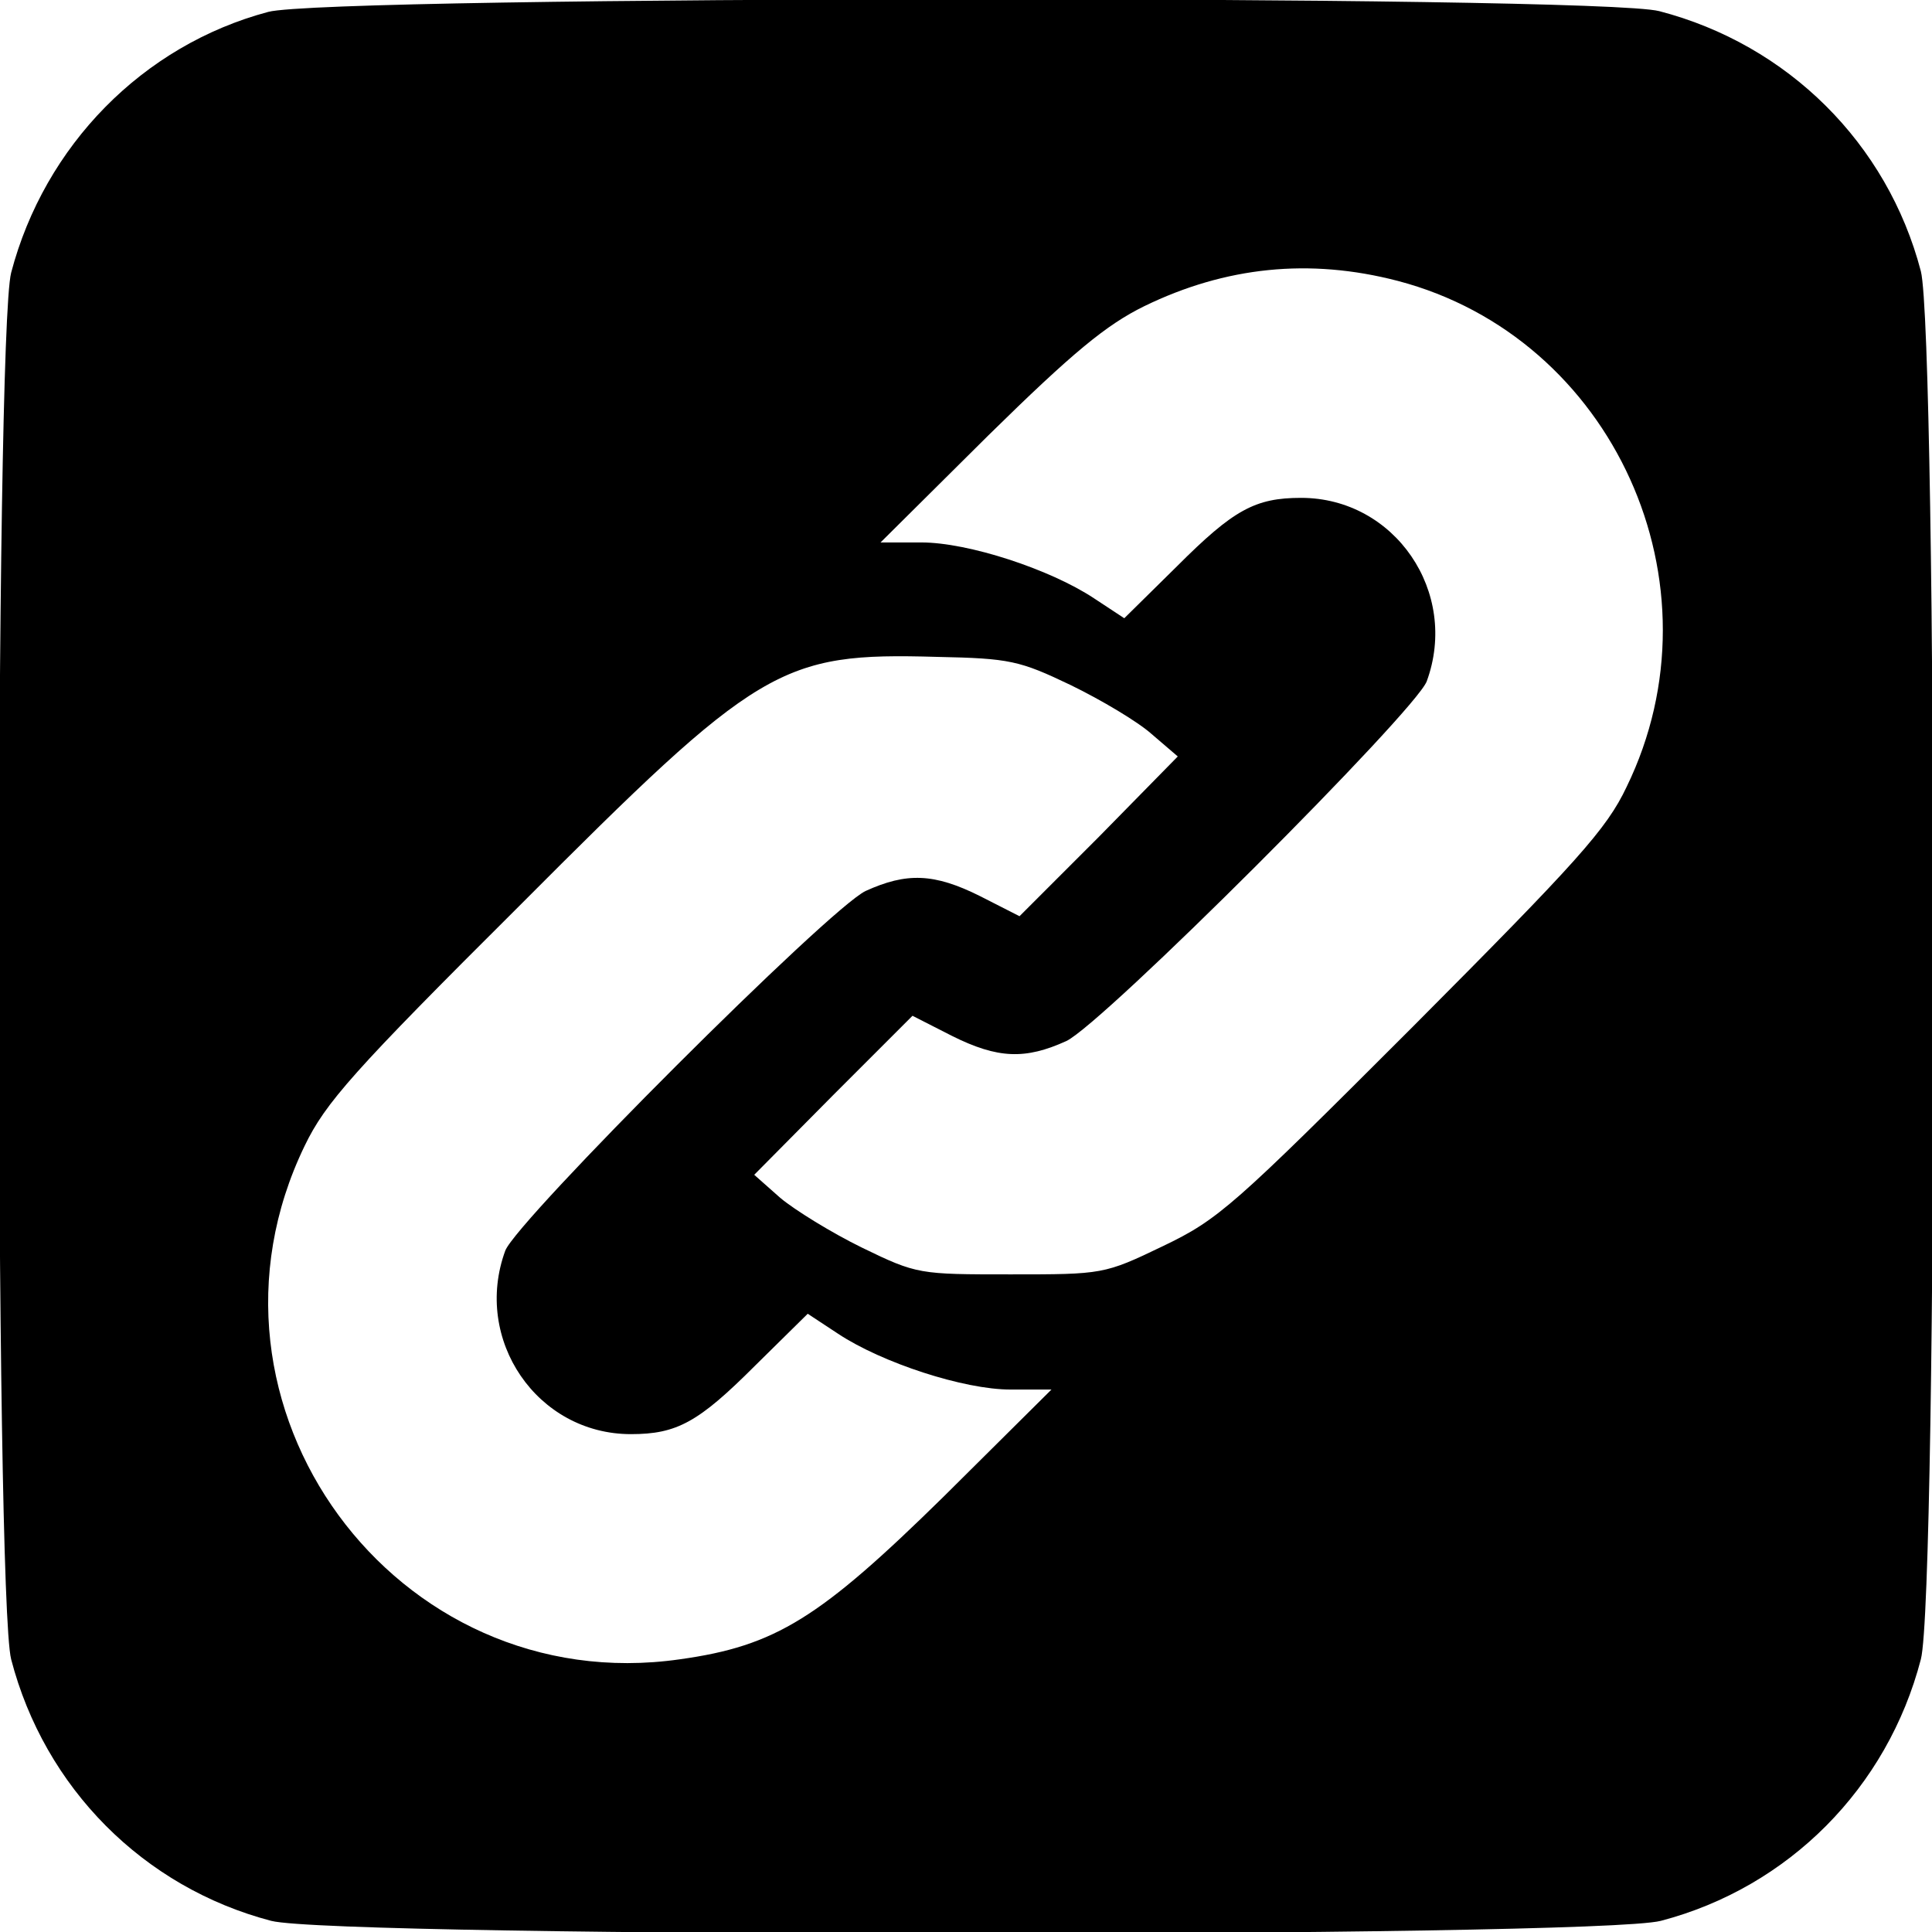
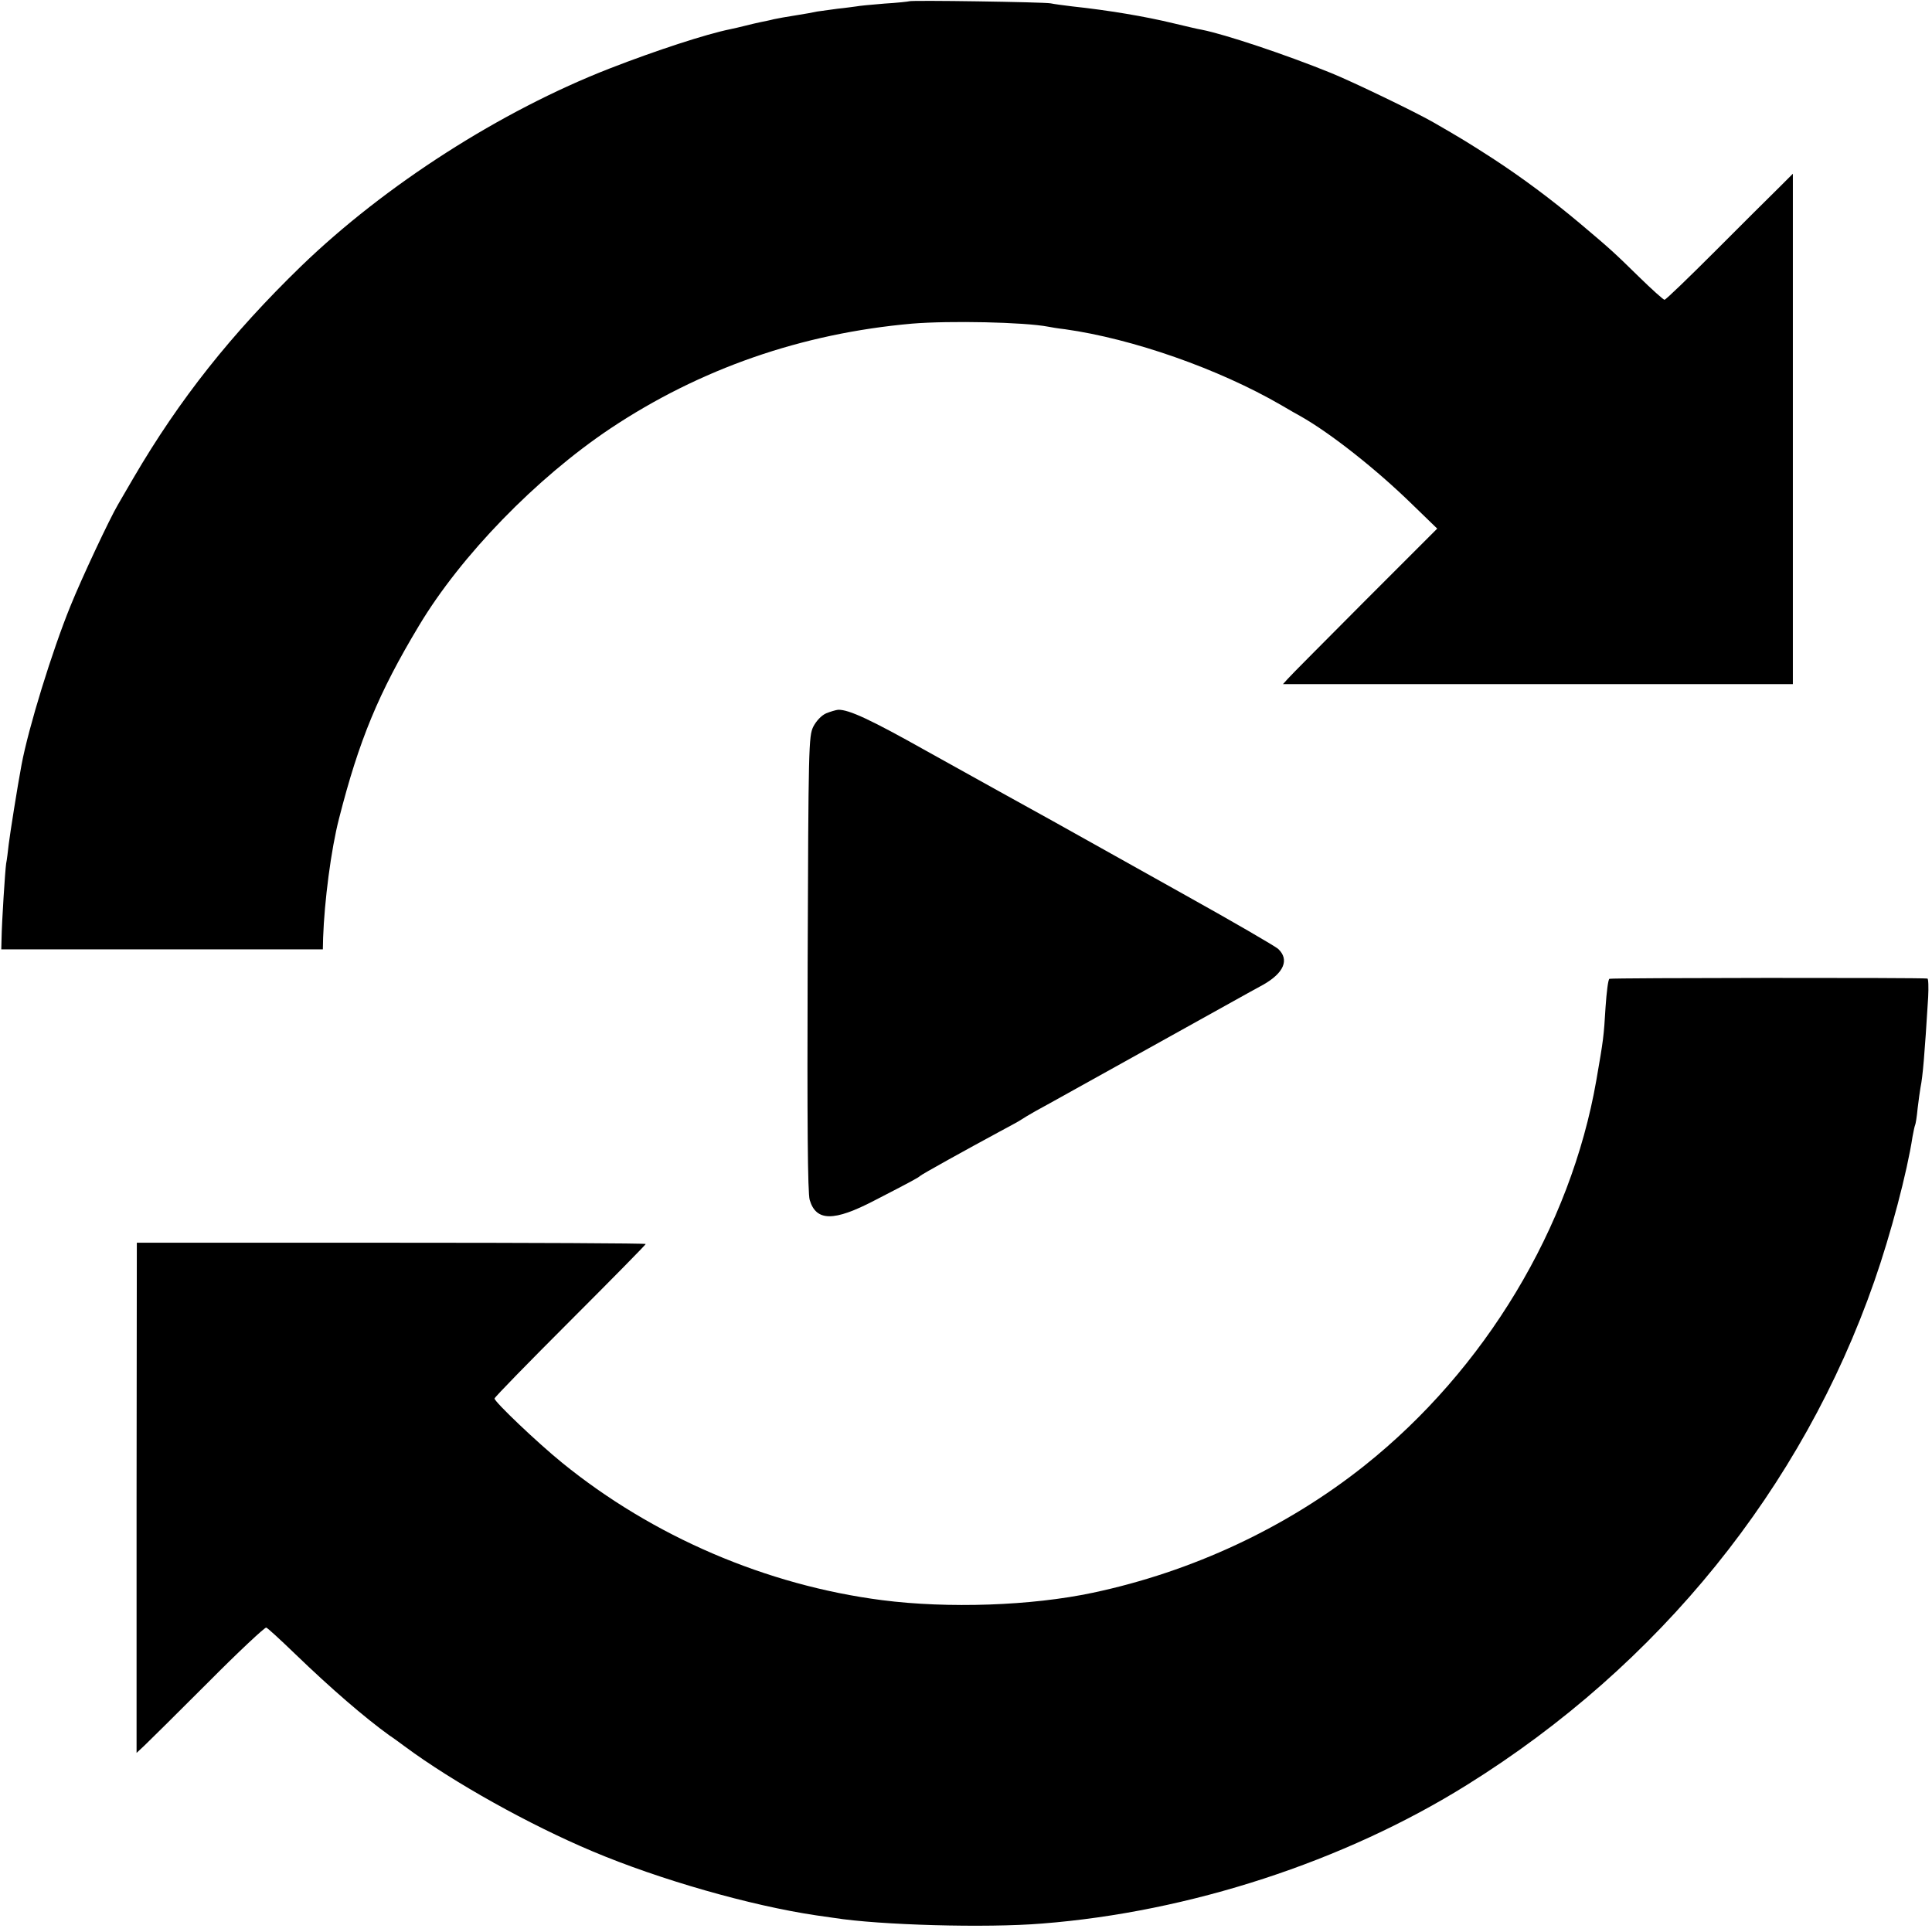
- <svg xmlns="http://www.w3.org/2000/svg" version="1.0" width="260pt" height="260pt" viewBox="0 0 260 260" preserveAspectRatio="xMidYMid meet">
-   <g transform="translate(0,260) scale(0.1,-0.1)" fill="#000000" stroke="none">
-     <path d="M361 2584 c-169 -45 -301 -180 -346 -351 -22 -86 -22 -1780 0 -1866 45 -173 178 -307 350 -352 89 -23 1781 -23 1870 0 172 45 305 179 350 352 23 87 22 1781 0 1868 -45 172 -179 305 -352 350 -84 22 -1790 21 -1872 -1z m1520 -362 c290 -76 441 -408 308 -681 -27 -57 -66 -100 -288 -323 -242 -242 -261 -259 -336 -295 -79 -38 -81 -38 -205 -38 -123 0 -126 0 -200 36 -41 20 -91 51 -110 67 l-35 31 106 107 107 107 53 -27 c62 -31 99 -32 154 -7 49 23 469 443 485 484 44 120 -43 247 -169 247 -62 0 -91 -16 -167 -92 l-71 -70 -41 27 c-59 39 -169 75 -232 75 l-55 0 145 144 c114 112 159 149 210 174 109 53 222 65 341 34z m-440 -544 c41 -20 90 -49 109 -66 l35 -30 -106 -108 -107 -107 -53 27 c-62 31 -99 32 -154 7 -49 -23 -469 -443 -485 -484 -44 -120 43 -247 169 -247 62 0 91 16 167 92 l71 70 41 -27 c59 -39 169 -75 232 -75 l55 0 -145 -144 c-167 -164 -226 -201 -355 -219 -383 -55 -674 342 -505 691 28 58 65 100 289 323 323 324 351 341 562 335 98 -2 111 -5 180 -38z" />
+ <svg xmlns="http://www.w3.org/2000/svg" version="1.0" width="754pt" height="754pt" viewBox="0 0 754 754" preserveAspectRatio="xMidYMid meet">
+   <g transform="translate(0,754) scale(0.1,-0.1)" fill="#000000" stroke="none">
+     <path d="M3548 7535 c-2 -1 -45 -6 -96 -9 -51 -4 -101 -9 -110 -11 -9 -1 -42 -6 -73 -9 -31 -4 -67 -9 -80 -11 -13 -3 -51 -10 -84 -15 -33 -5 -71 -12 -85 -15 -14 -4 -36 -8 -50 -11 -14 -3 -41 -9 -60 -14 -19 -5 -46 -11 -60 -14 -94 -19 -290 -83 -470 -153 -426 -166 -877 -455 -1205 -772 -271 -263 -474 -518 -654 -826 -29 -49 -56 -97 -61 -105 -32 -54 -141 -286 -185 -395 -71 -174 -164 -475 -191 -620 -16 -85 -45 -269 -50 -310 -3 -27 -7 -61 -10 -75 -4 -27 -17 -228 -18 -295 l-1 -40 628 0 627 0 1 45 c5 143 31 345 62 465 78 306 154 490 312 753 164 274 458 576 746 769 351 234 748 372 1179 410 146 12 437 6 531 -12 9 -2 39 -7 66 -10 263 -37 598 -154 843 -296 30 -18 64 -37 75 -43 117 -66 297 -208 437 -345 l97 -94 -282 -282 c-155 -156 -291 -292 -301 -304 l-19 -21 995 0 995 0 0 996 0 996 -54 -54 c-30 -29 -141 -140 -246 -245 -106 -106 -196 -193 -201 -193 -4 0 -49 40 -100 90 -98 96 -110 107 -231 209 -111 93 -222 176 -340 253 -90 58 -122 78 -230 140 -67 39 -316 159 -400 193 -177 72 -414 151 -505 169 -14 2 -63 14 -110 25 -111 27 -255 51 -395 66 -33 4 -71 9 -85 12 -26 5 -547 13 -552 8z" />
+     <path d="M3224 4756 c-18 -8 -38 -29 -50 -52 -18 -37 -19 -75 -22 -924 -2 -622 0 -896 8 -923 25 -84 94 -85 253 -2 140 72 171 89 177 95 5 6 184 105 310 173 41 22 80 43 85 47 6 4 30 19 55 33 25 13 225 125 445 247 220 122 420 234 445 247 81 46 103 98 58 140 -13 11 -176 106 -363 210 -187 105 -419 234 -515 288 -96 53 -193 107 -215 119 -22 12 -148 82 -279 155 -219 123 -303 162 -345 161 -9 -1 -30 -7 -47 -14z" />
+     <path d="M6281 3720 c-5 -3 -11 -52 -15 -110 -7 -116 -8 -125 -36 -286 -100 -574 -435 -1130 -905 -1504 -304 -242 -673 -414 -1060 -496 -240 -51 -565 -62 -822 -29 -451 58 -895 248 -1250 537 -96 78 -263 237 -263 250 0 5 133 141 295 303 162 162 295 297 295 300 0 3 -447 5 -993 5 l-993 0 -1 -995 0 -996 30 28 c16 15 128 126 248 246 120 121 223 217 228 215 5 -1 56 -48 113 -103 141 -136 271 -248 368 -318 14 -9 41 -29 60 -43 189 -140 487 -306 732 -409 263 -111 617 -212 873 -250 22 -3 54 -8 70 -10 176 -28 593 -40 812 -22 575 45 1179 242 1658 541 750 467 1309 1159 1590 1966 64 183 128 426 149 564 4 21 8 41 10 45 2 3 7 33 10 66 4 33 9 69 11 80 9 44 16 125 30 353 2 39 1 73 -3 73 -23 4 -1235 3 -1241 -1z" />
  </g>
</svg>
